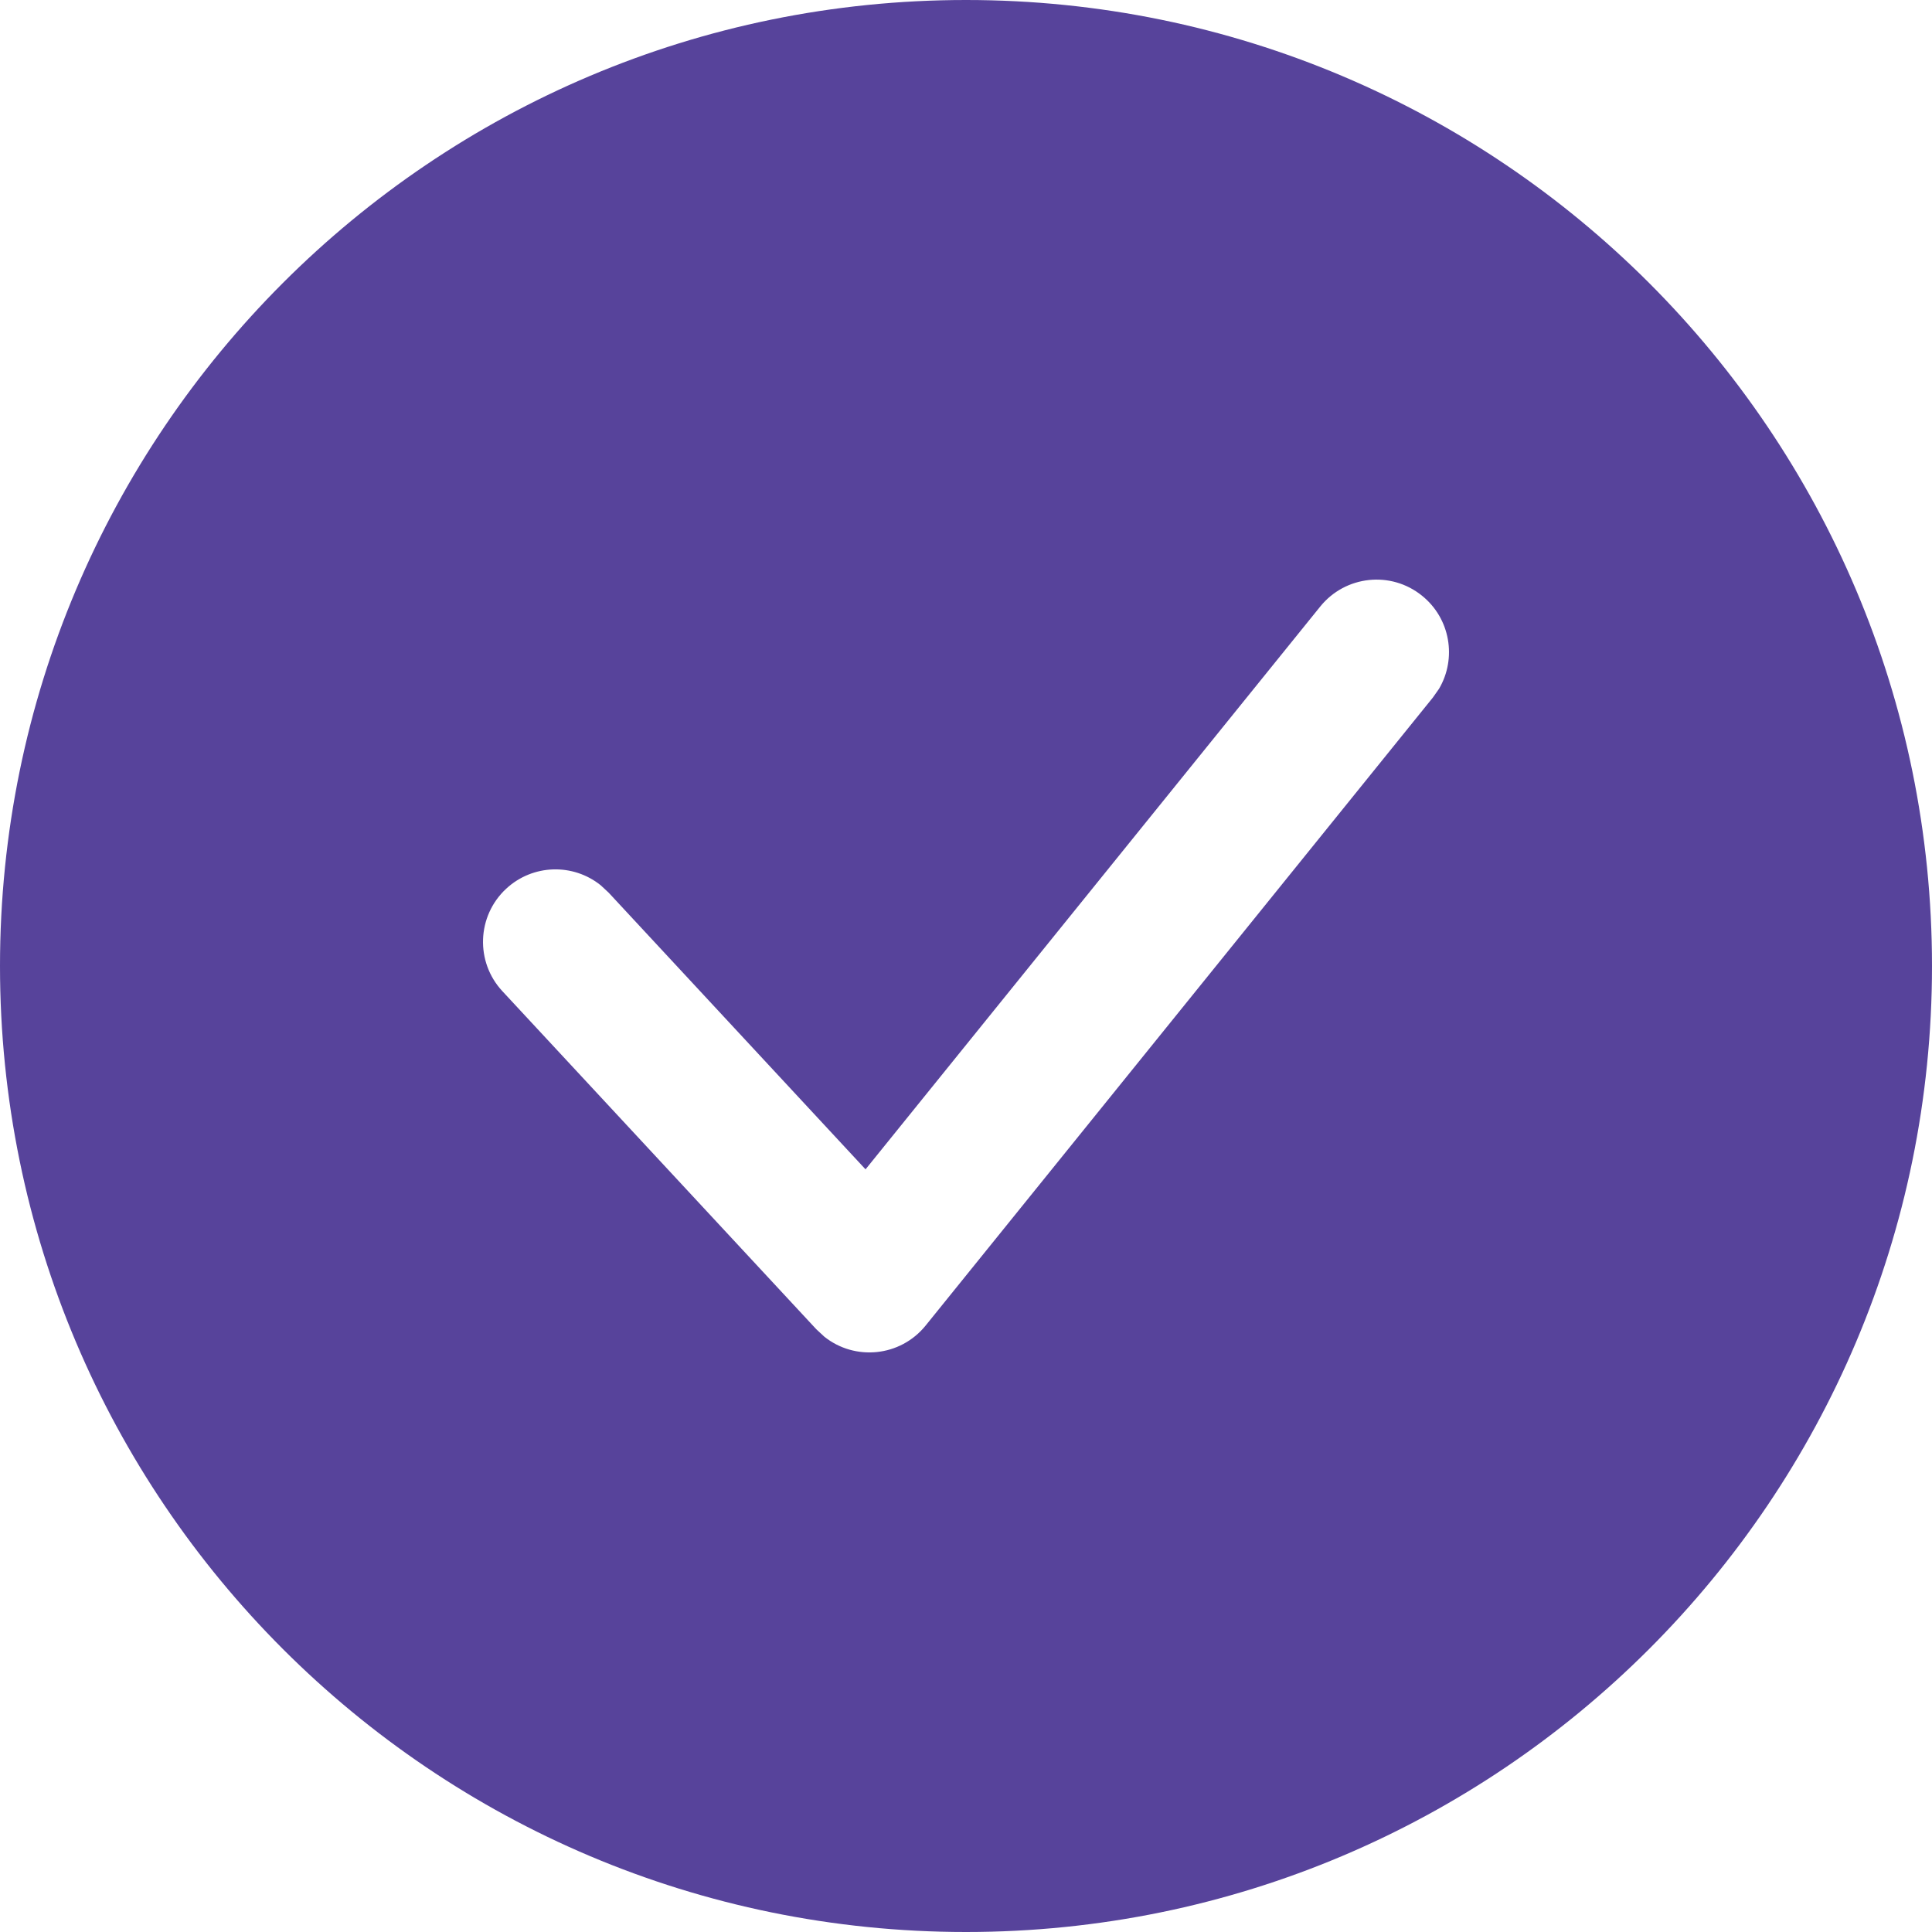
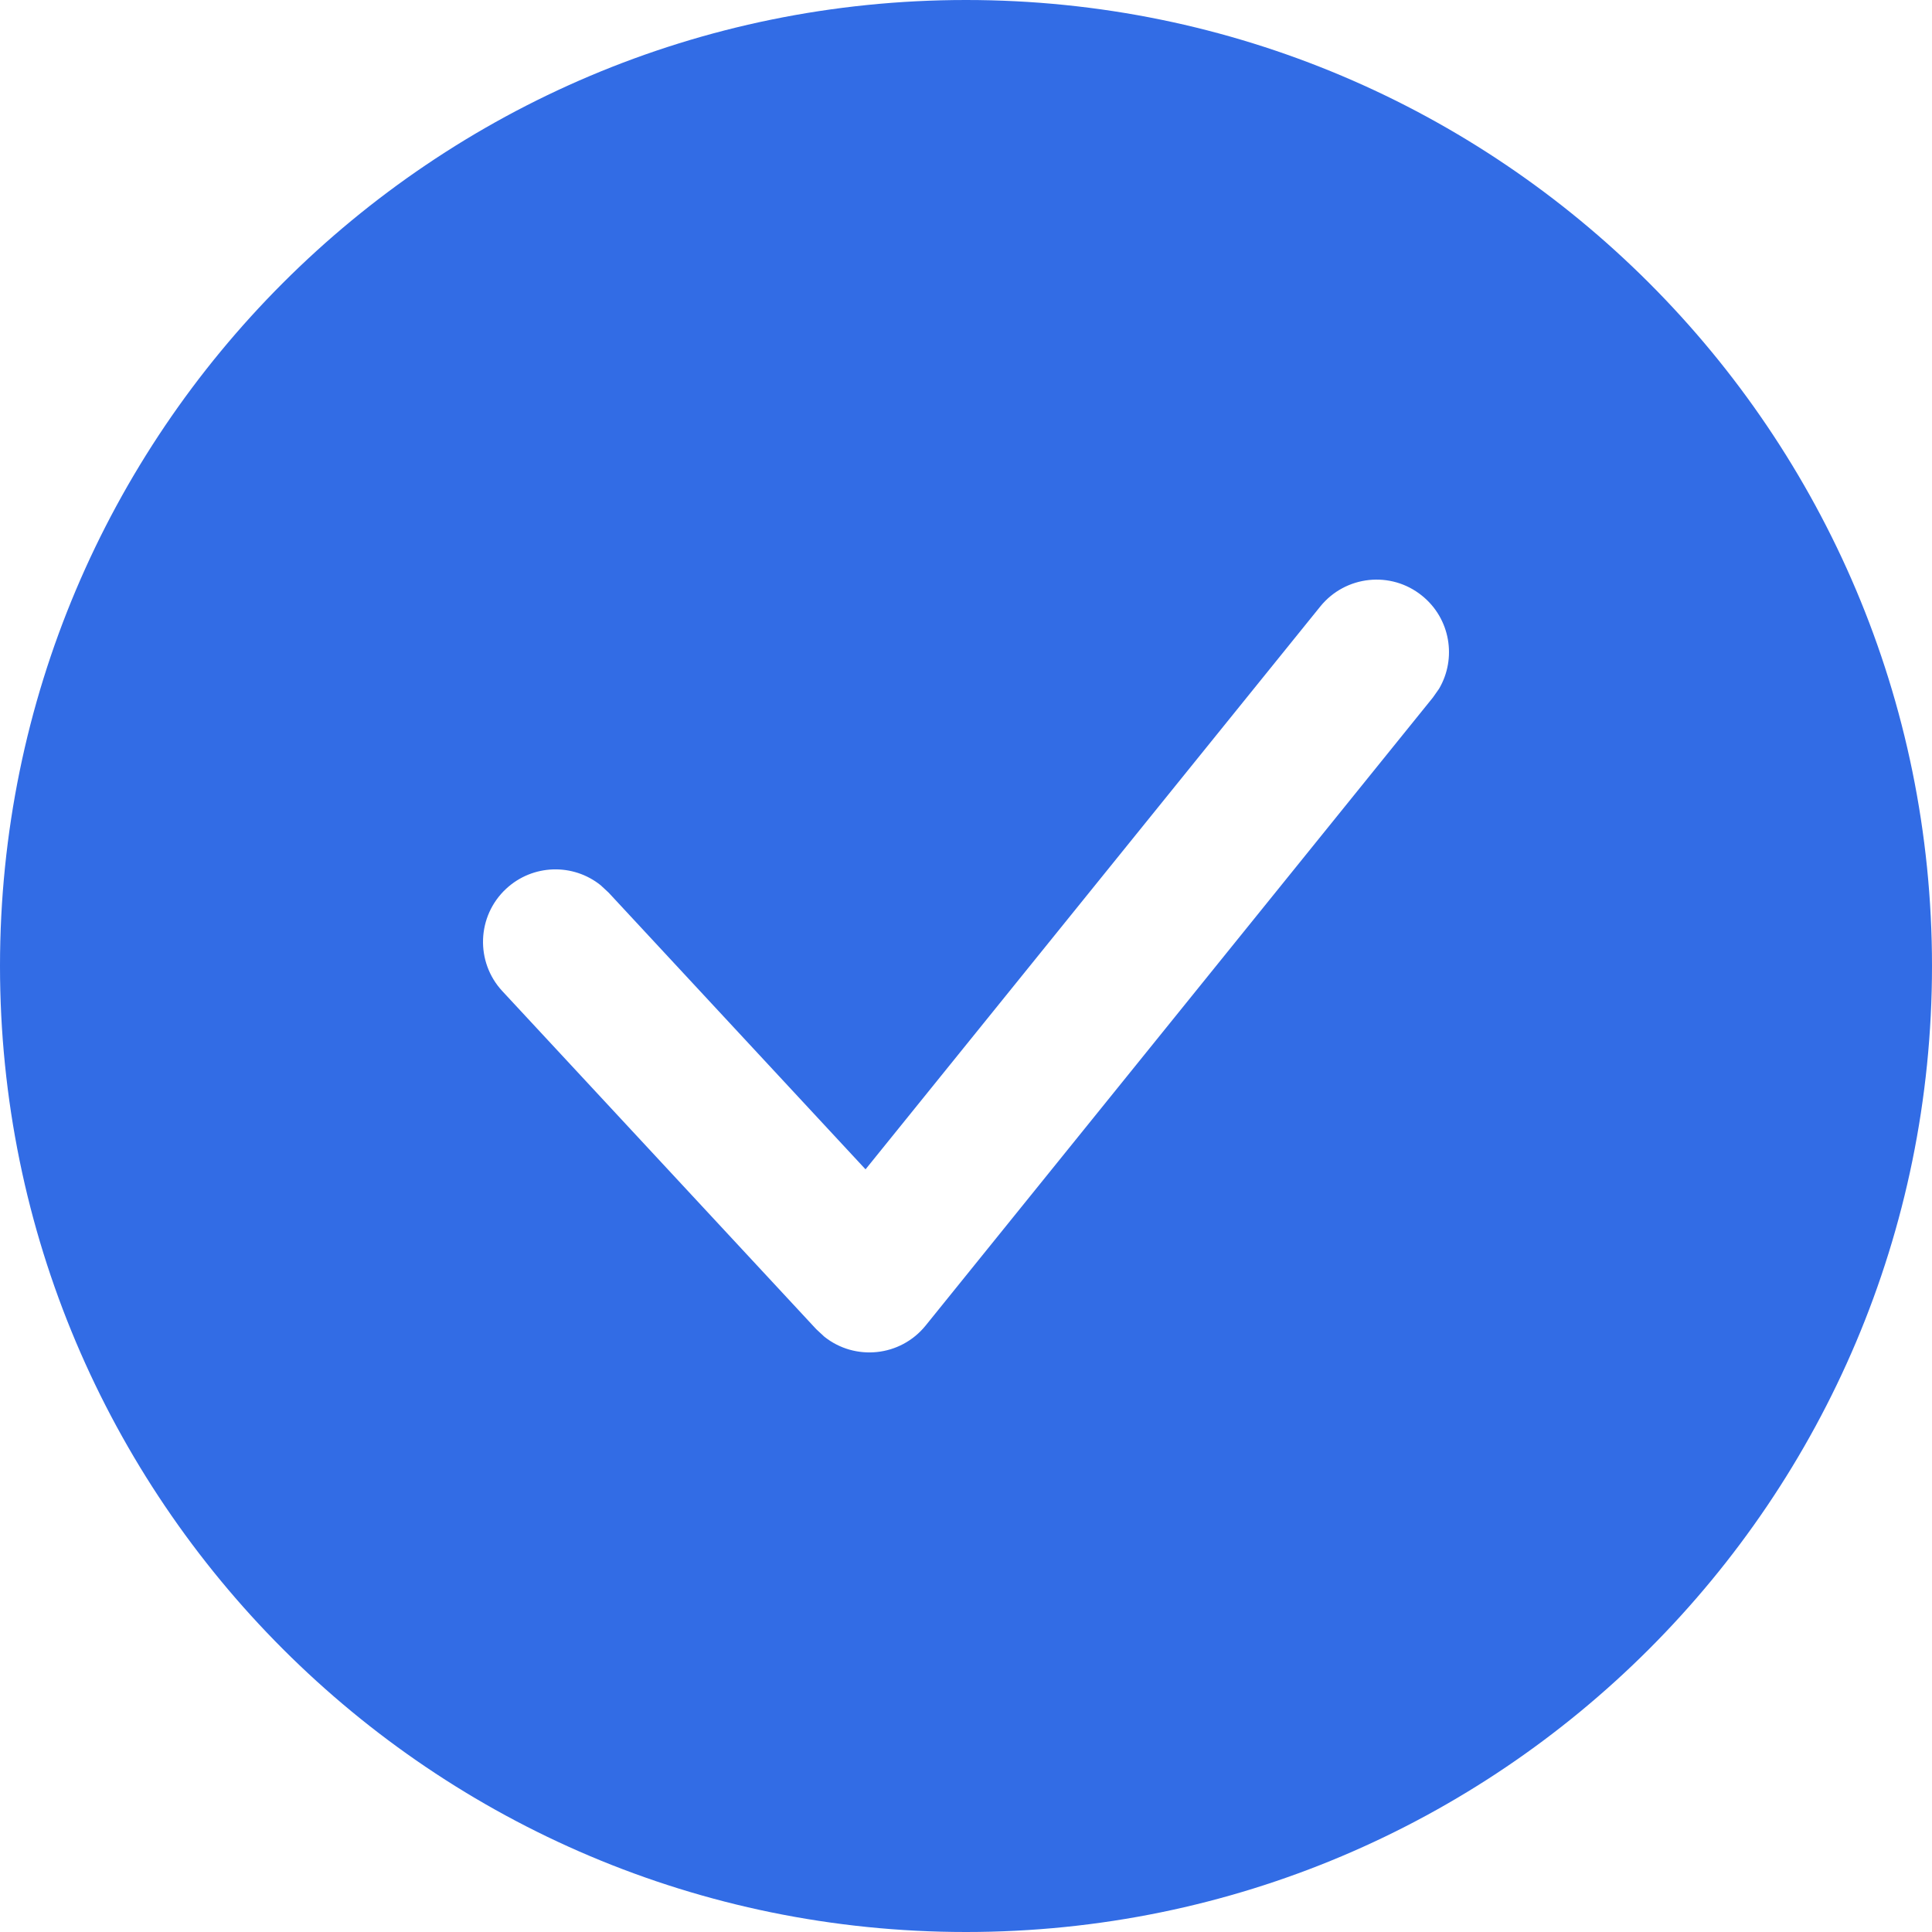
<svg xmlns="http://www.w3.org/2000/svg" width="20" height="20" viewBox="0 0 20 20">
-   <path fill="#2d1582cc" fill-rule="evenodd" d="M10,20 C15.523,20 20,15.523 20,10 C20,4.477 15.523,0 10,0 C4.477,0 0,4.477 0,10 C0,15.523 4.477,20 10,20 Z M13.667,6.279 C13.927,5.957 14.399,5.906 14.721,6.167 C15.014,6.403 15.082,6.815 14.897,7.13 L14.833,7.221 L9.583,13.721 C9.32,14.047 8.849,14.09 8.533,13.837 L8.45,13.76 L5.2,10.26 C4.919,9.957 4.936,9.482 5.24,9.2 C5.516,8.944 5.933,8.935 6.218,9.164 L6.3,9.24 L8.96,12.105 L13.667,6.279 Z" />
+   <path fill="#326CE5" fill-rule="evenodd" d="M10,20 C15.523,20 20,15.523 20,10 C20,4.477 15.523,0 10,0 C4.477,0 0,4.477 0,10 C0,15.523 4.477,20 10,20 Z M13.667,6.279 C13.927,5.957 14.399,5.906 14.721,6.167 C15.014,6.403 15.082,6.815 14.897,7.13 L14.833,7.221 L9.583,13.721 C9.32,14.047 8.849,14.09 8.533,13.837 L8.45,13.76 L5.2,10.26 C4.919,9.957 4.936,9.482 5.24,9.2 C5.516,8.944 5.933,8.935 6.218,9.164 L6.3,9.24 L8.96,12.105 L13.667,6.279 Z" />
</svg>
